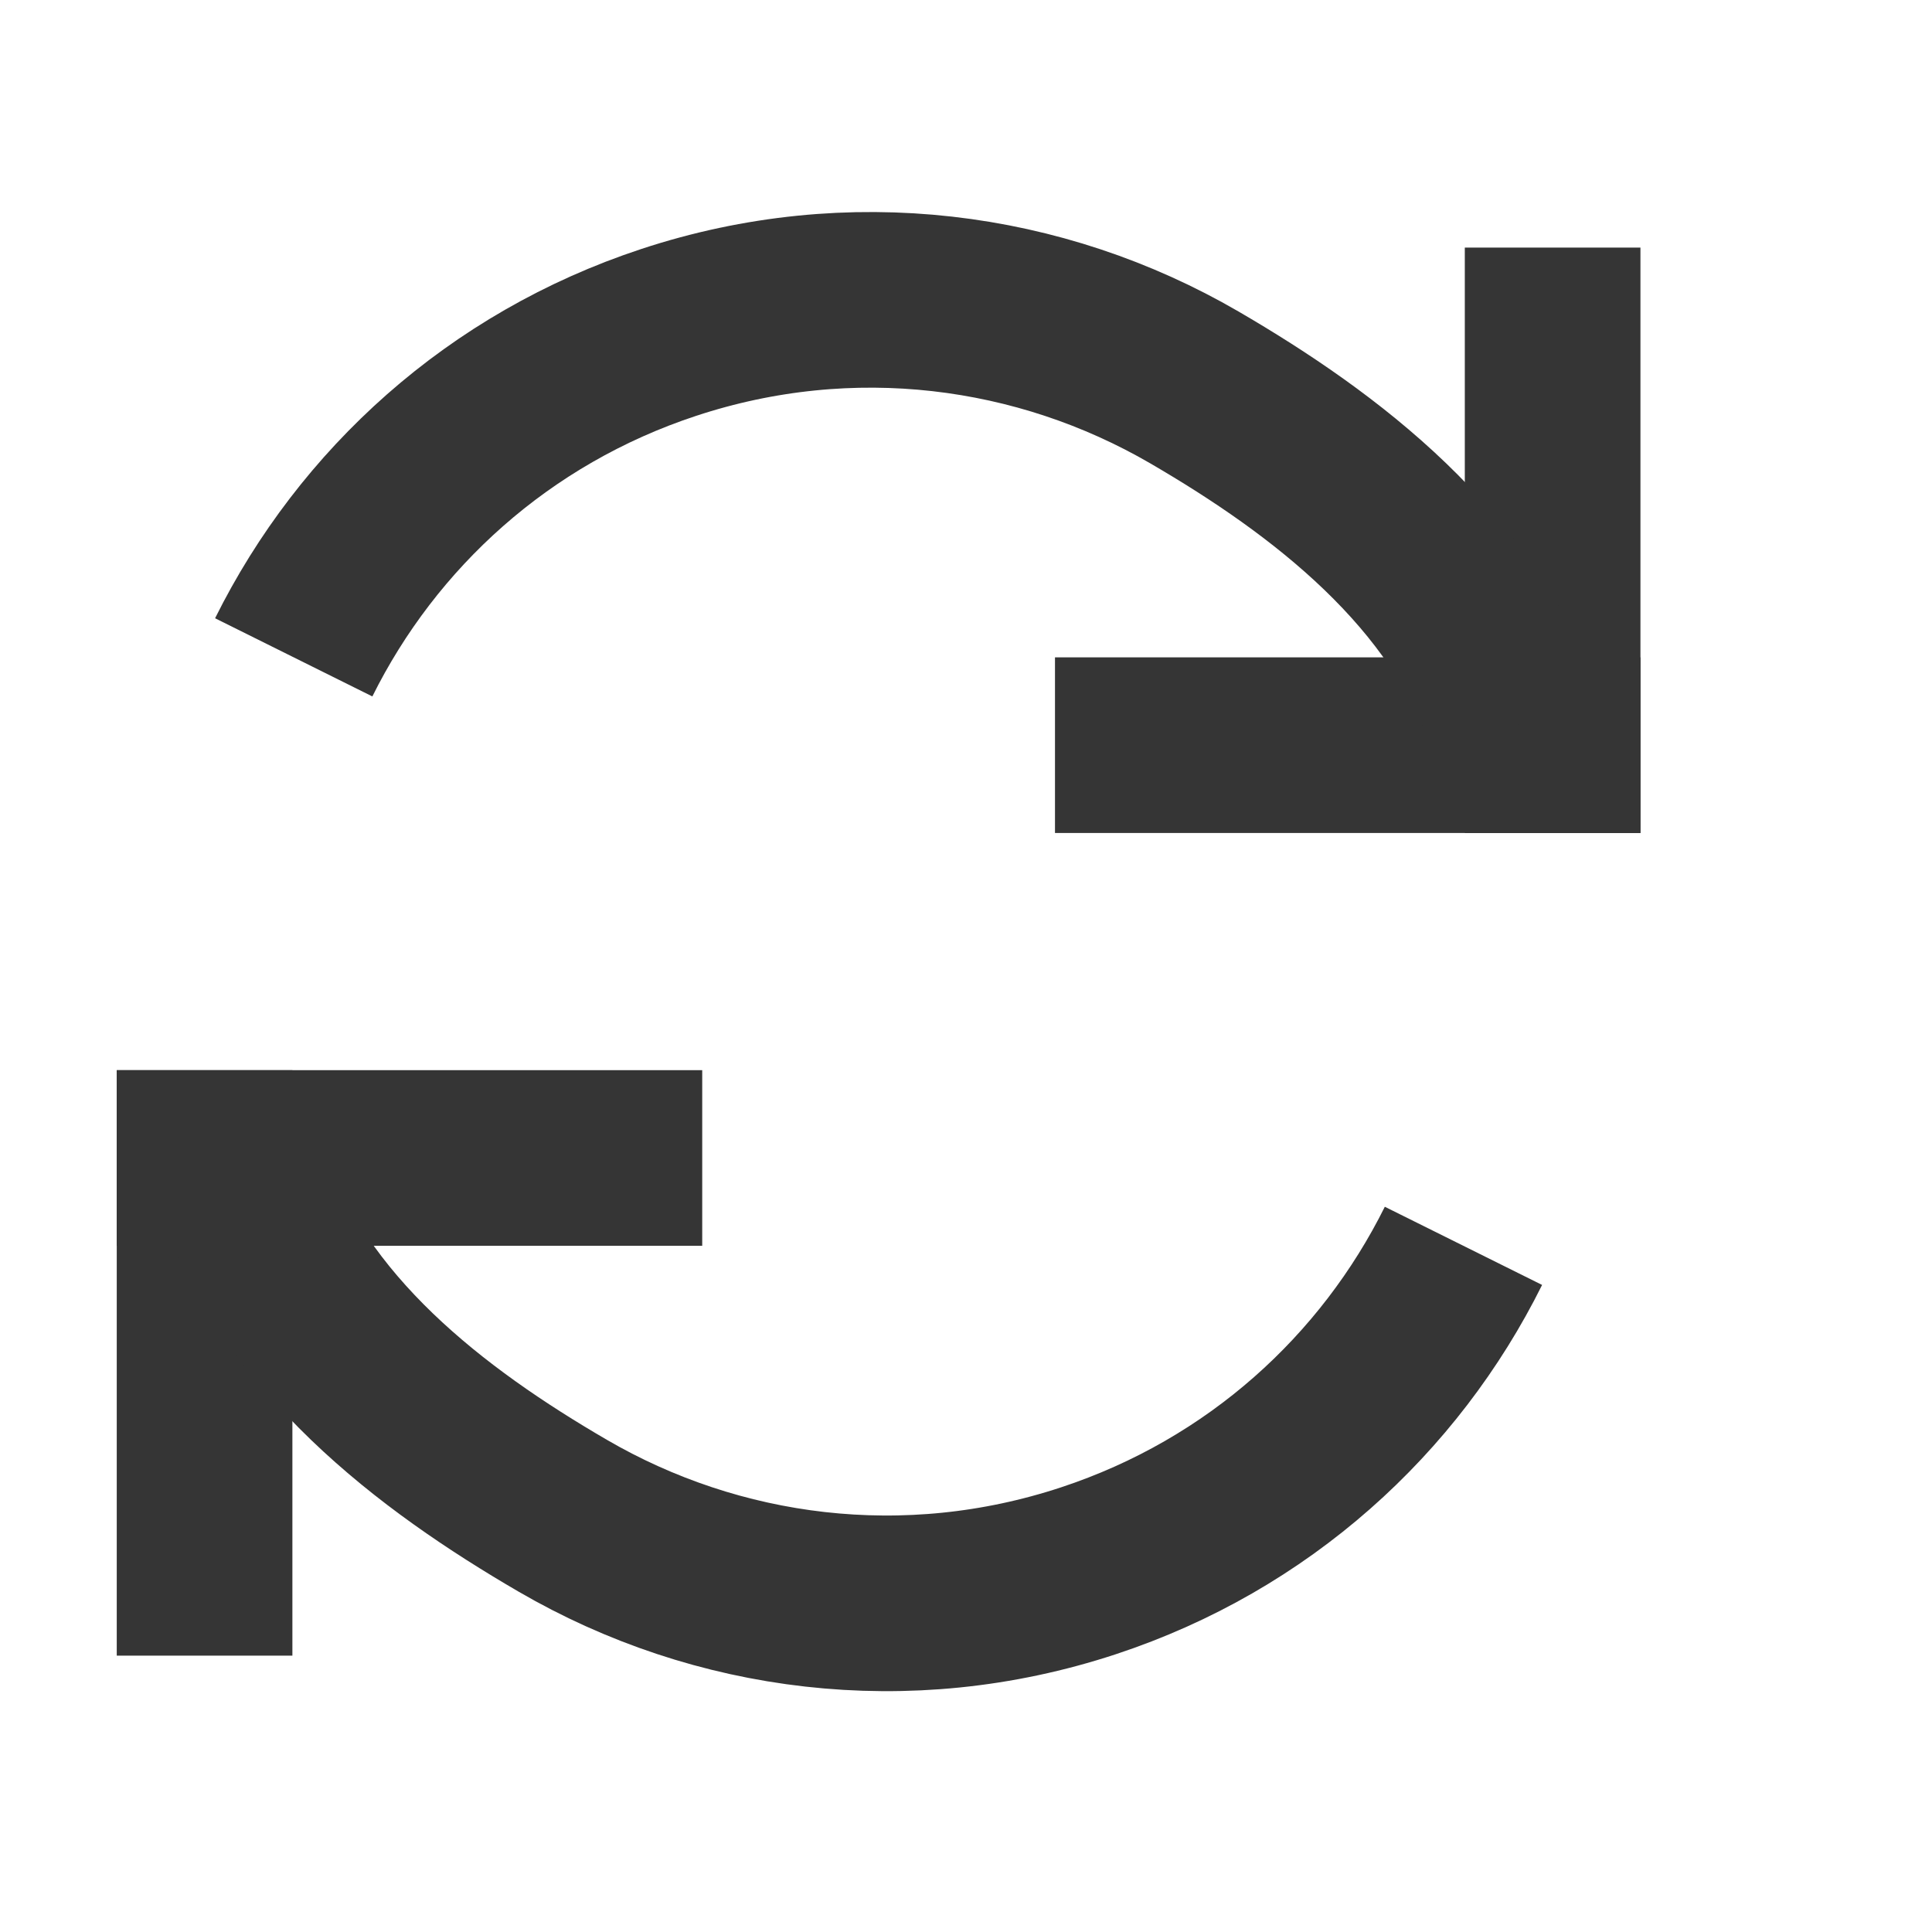
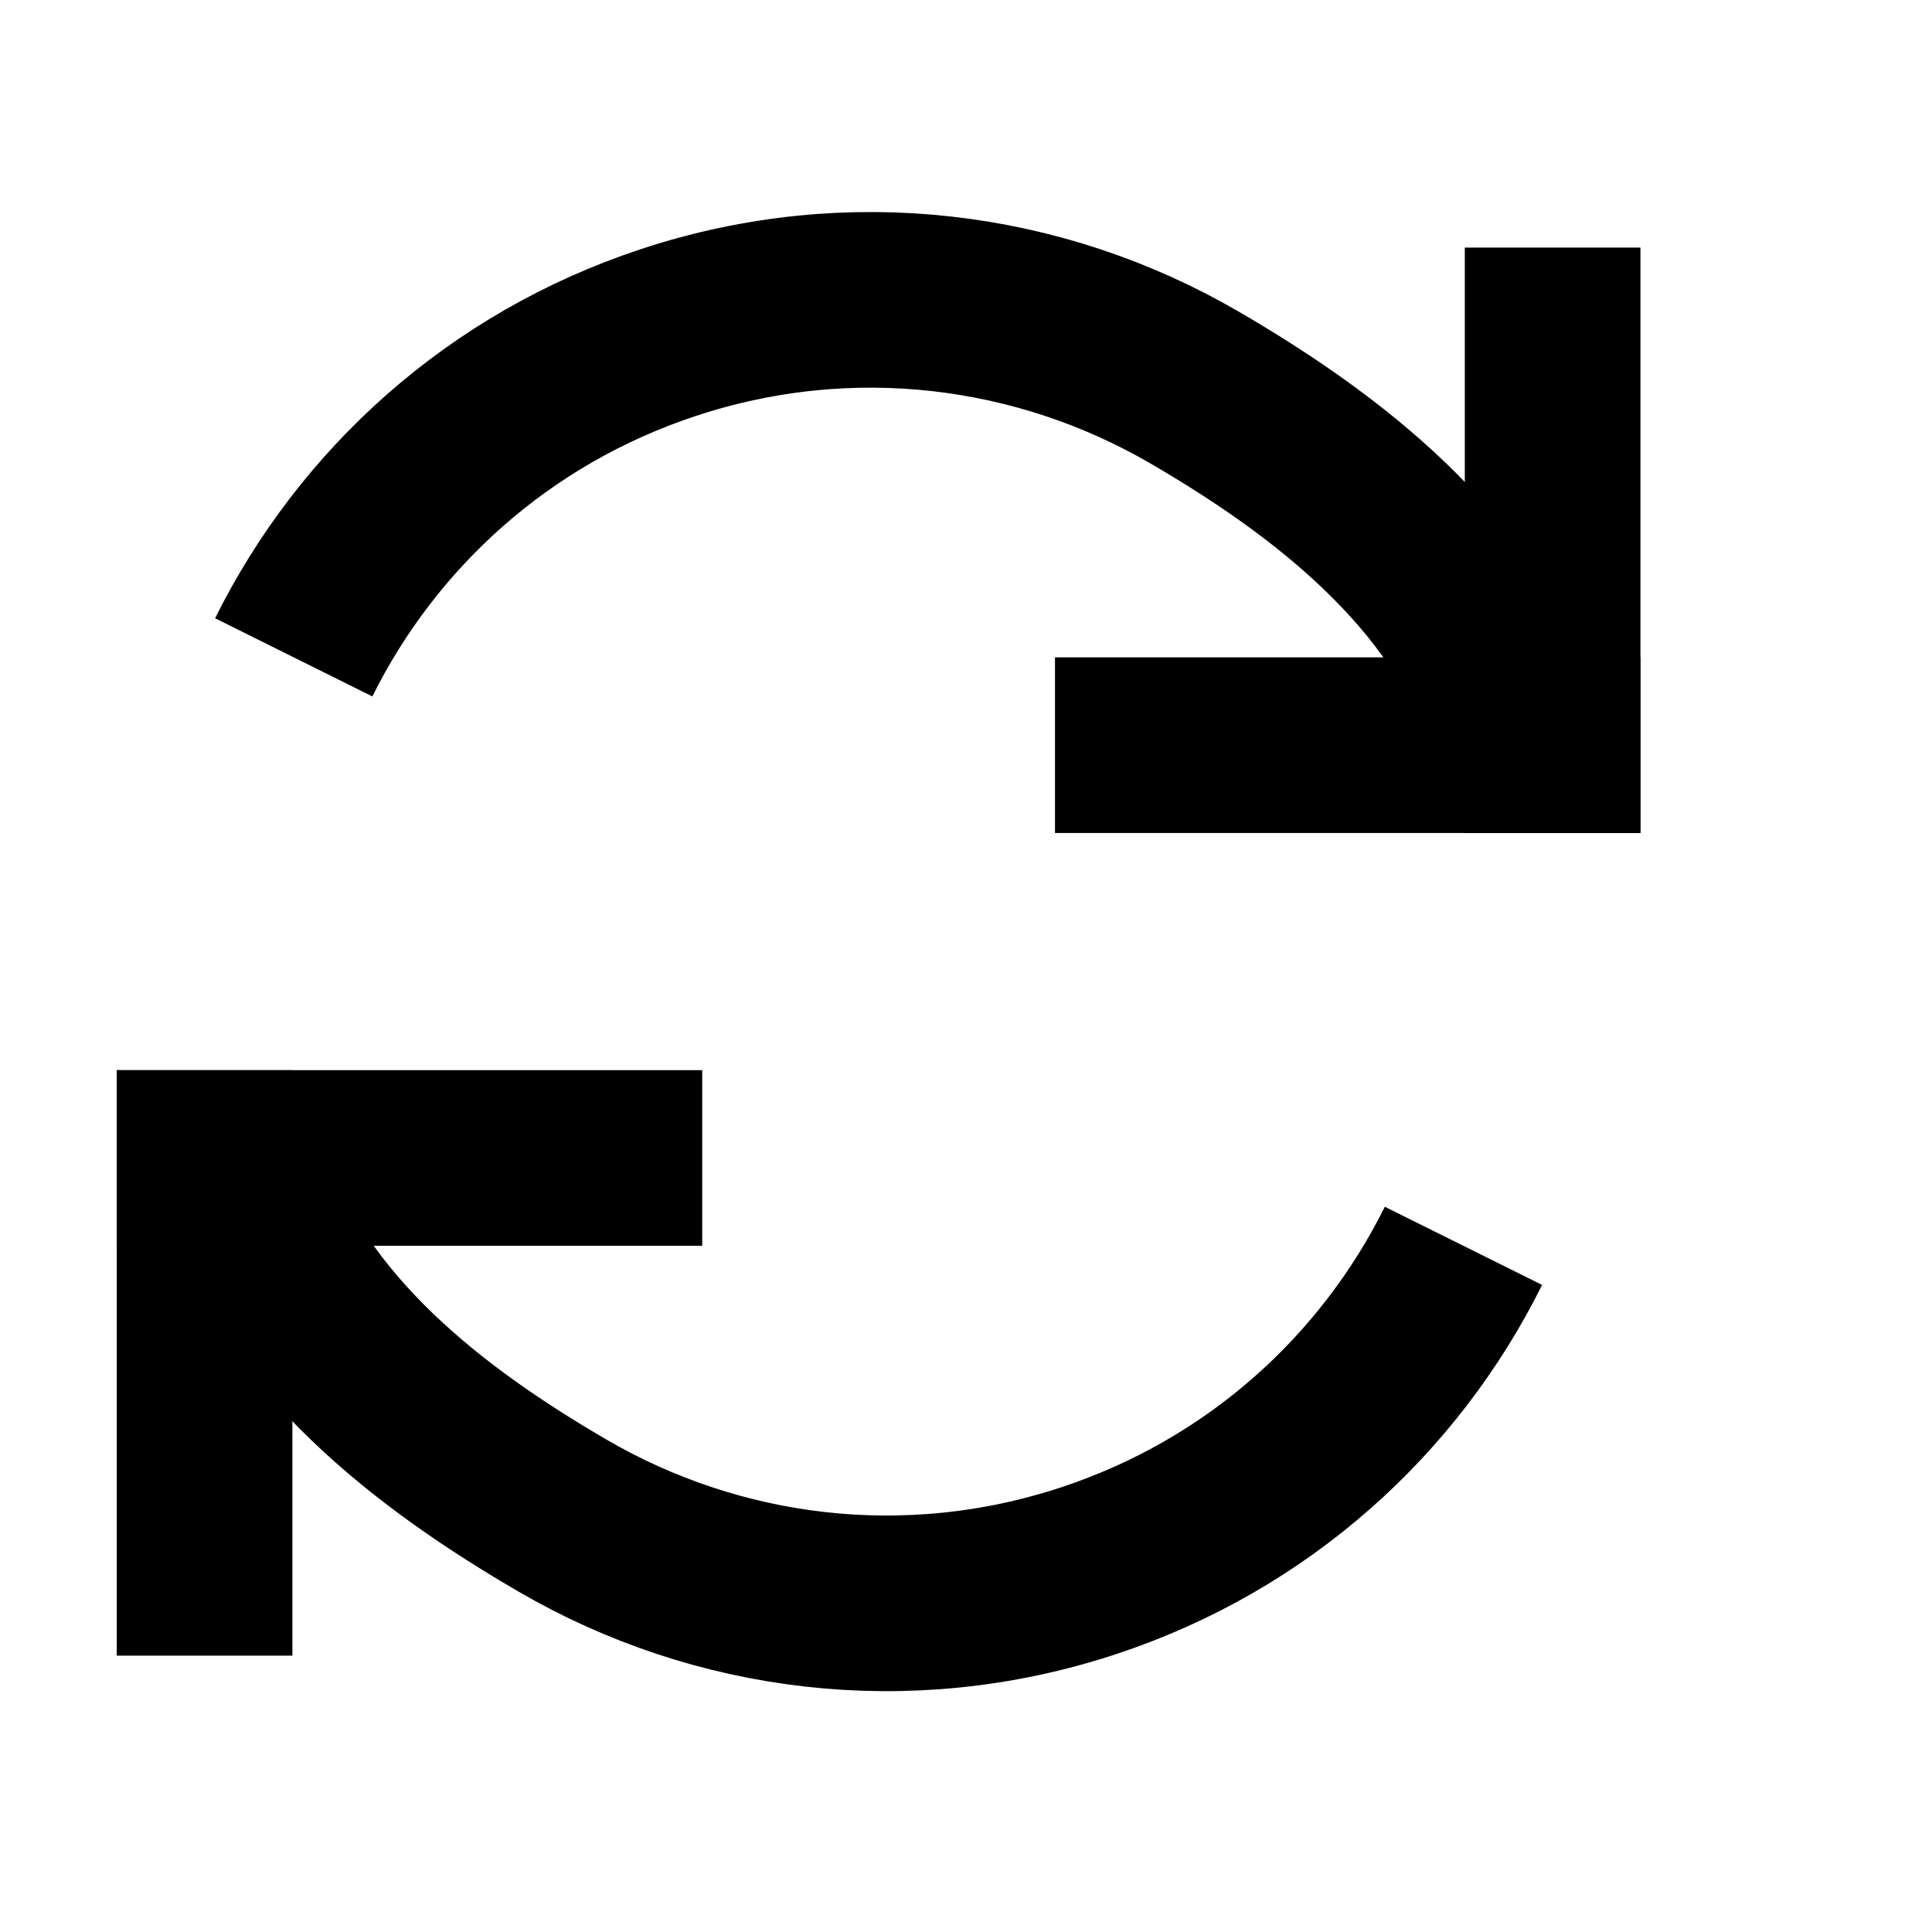
<svg xmlns="http://www.w3.org/2000/svg" width="33" height="33" viewBox="0 0 33 33" fill="none">
-   <rect x="25.02" y="4.229" width="3" height="10" fill="#353535" />
-   <rect x="18.02" y="14.229" width="3" height="10" transform="rotate(-90 18.0195 14.2285)" fill="#353535" />
-   <path d="M25.895 12.385C25.018 9.726 22.643 7.922 20.4 6.617C17.774 5.091 14.533 4.652 11.422 5.678C8.516 6.636 6.279 8.689 5.017 11.228" stroke="#353535" stroke-width="3" />
-   <rect x="4.994" y="28.279" width="3" height="10" transform="rotate(180 4.99414 28.2793)" fill="#353535" />
-   <rect x="11.994" y="18.279" width="3" height="10" transform="rotate(90 11.9941 18.2793)" fill="#353535" />
-   <path d="M4.119 20.123C4.996 22.782 7.37 24.586 9.614 25.891C12.239 27.417 15.481 27.856 18.592 26.83C21.497 25.872 23.735 23.819 24.997 21.28" stroke="#353535" stroke-width="3" />
+   <rect x="25.02" y="4.229" width="3" height="10" fill="currentColor" />
+   <rect x="18.02" y="14.229" width="3" height="10" transform="rotate(-90 18.0195 14.2285)" fill="currentColor" />
+   <path d="M25.895 12.385C25.018 9.726 22.643 7.922 20.4 6.617C17.774 5.091 14.533 4.652 11.422 5.678C8.516 6.636 6.279 8.689 5.017 11.228" stroke="currentColor" stroke-width="3" />
+   <rect x="4.994" y="28.279" width="3" height="10" transform="rotate(180 4.99414 28.2793)" fill="currentColor" />
+   <rect x="11.994" y="18.279" width="3" height="10" transform="rotate(90 11.9941 18.2793)" fill="currentColor" />
+   <path d="M4.119 20.123C4.996 22.782 7.37 24.586 9.614 25.891C12.239 27.417 15.481 27.856 18.592 26.83C21.497 25.872 23.735 23.819 24.997 21.28" stroke="currentColor" stroke-width="3" />
</svg>
